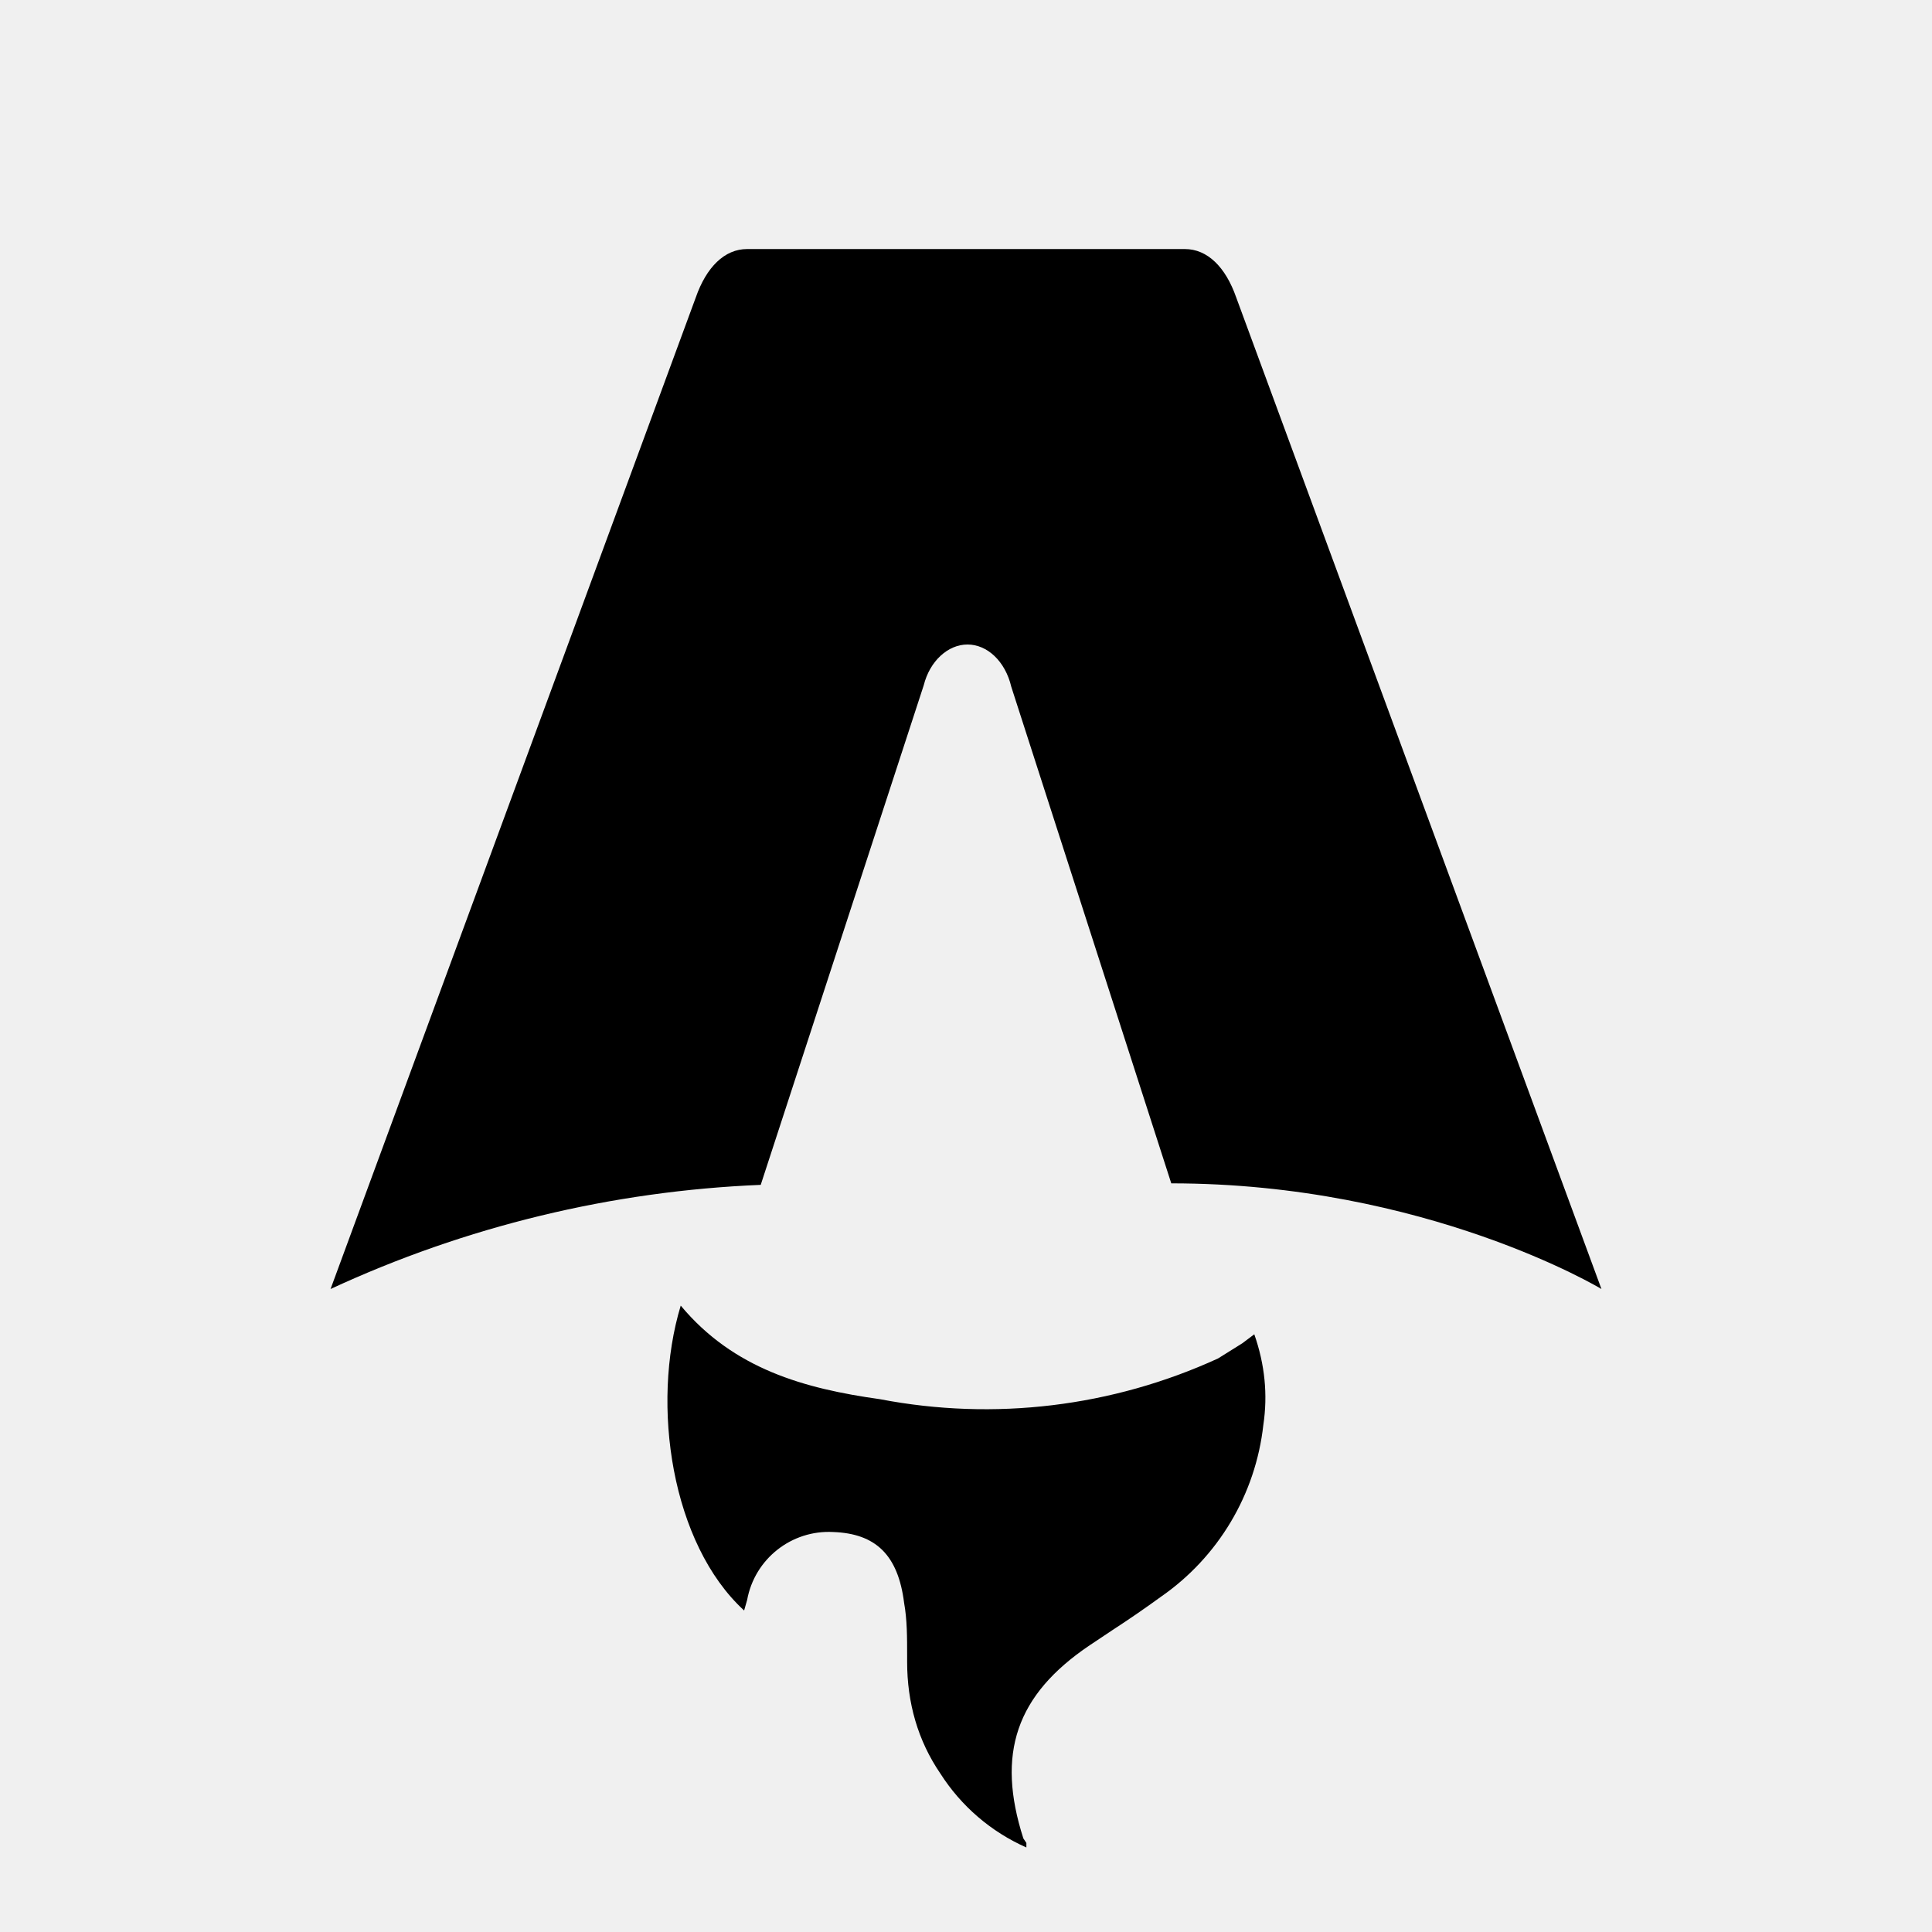
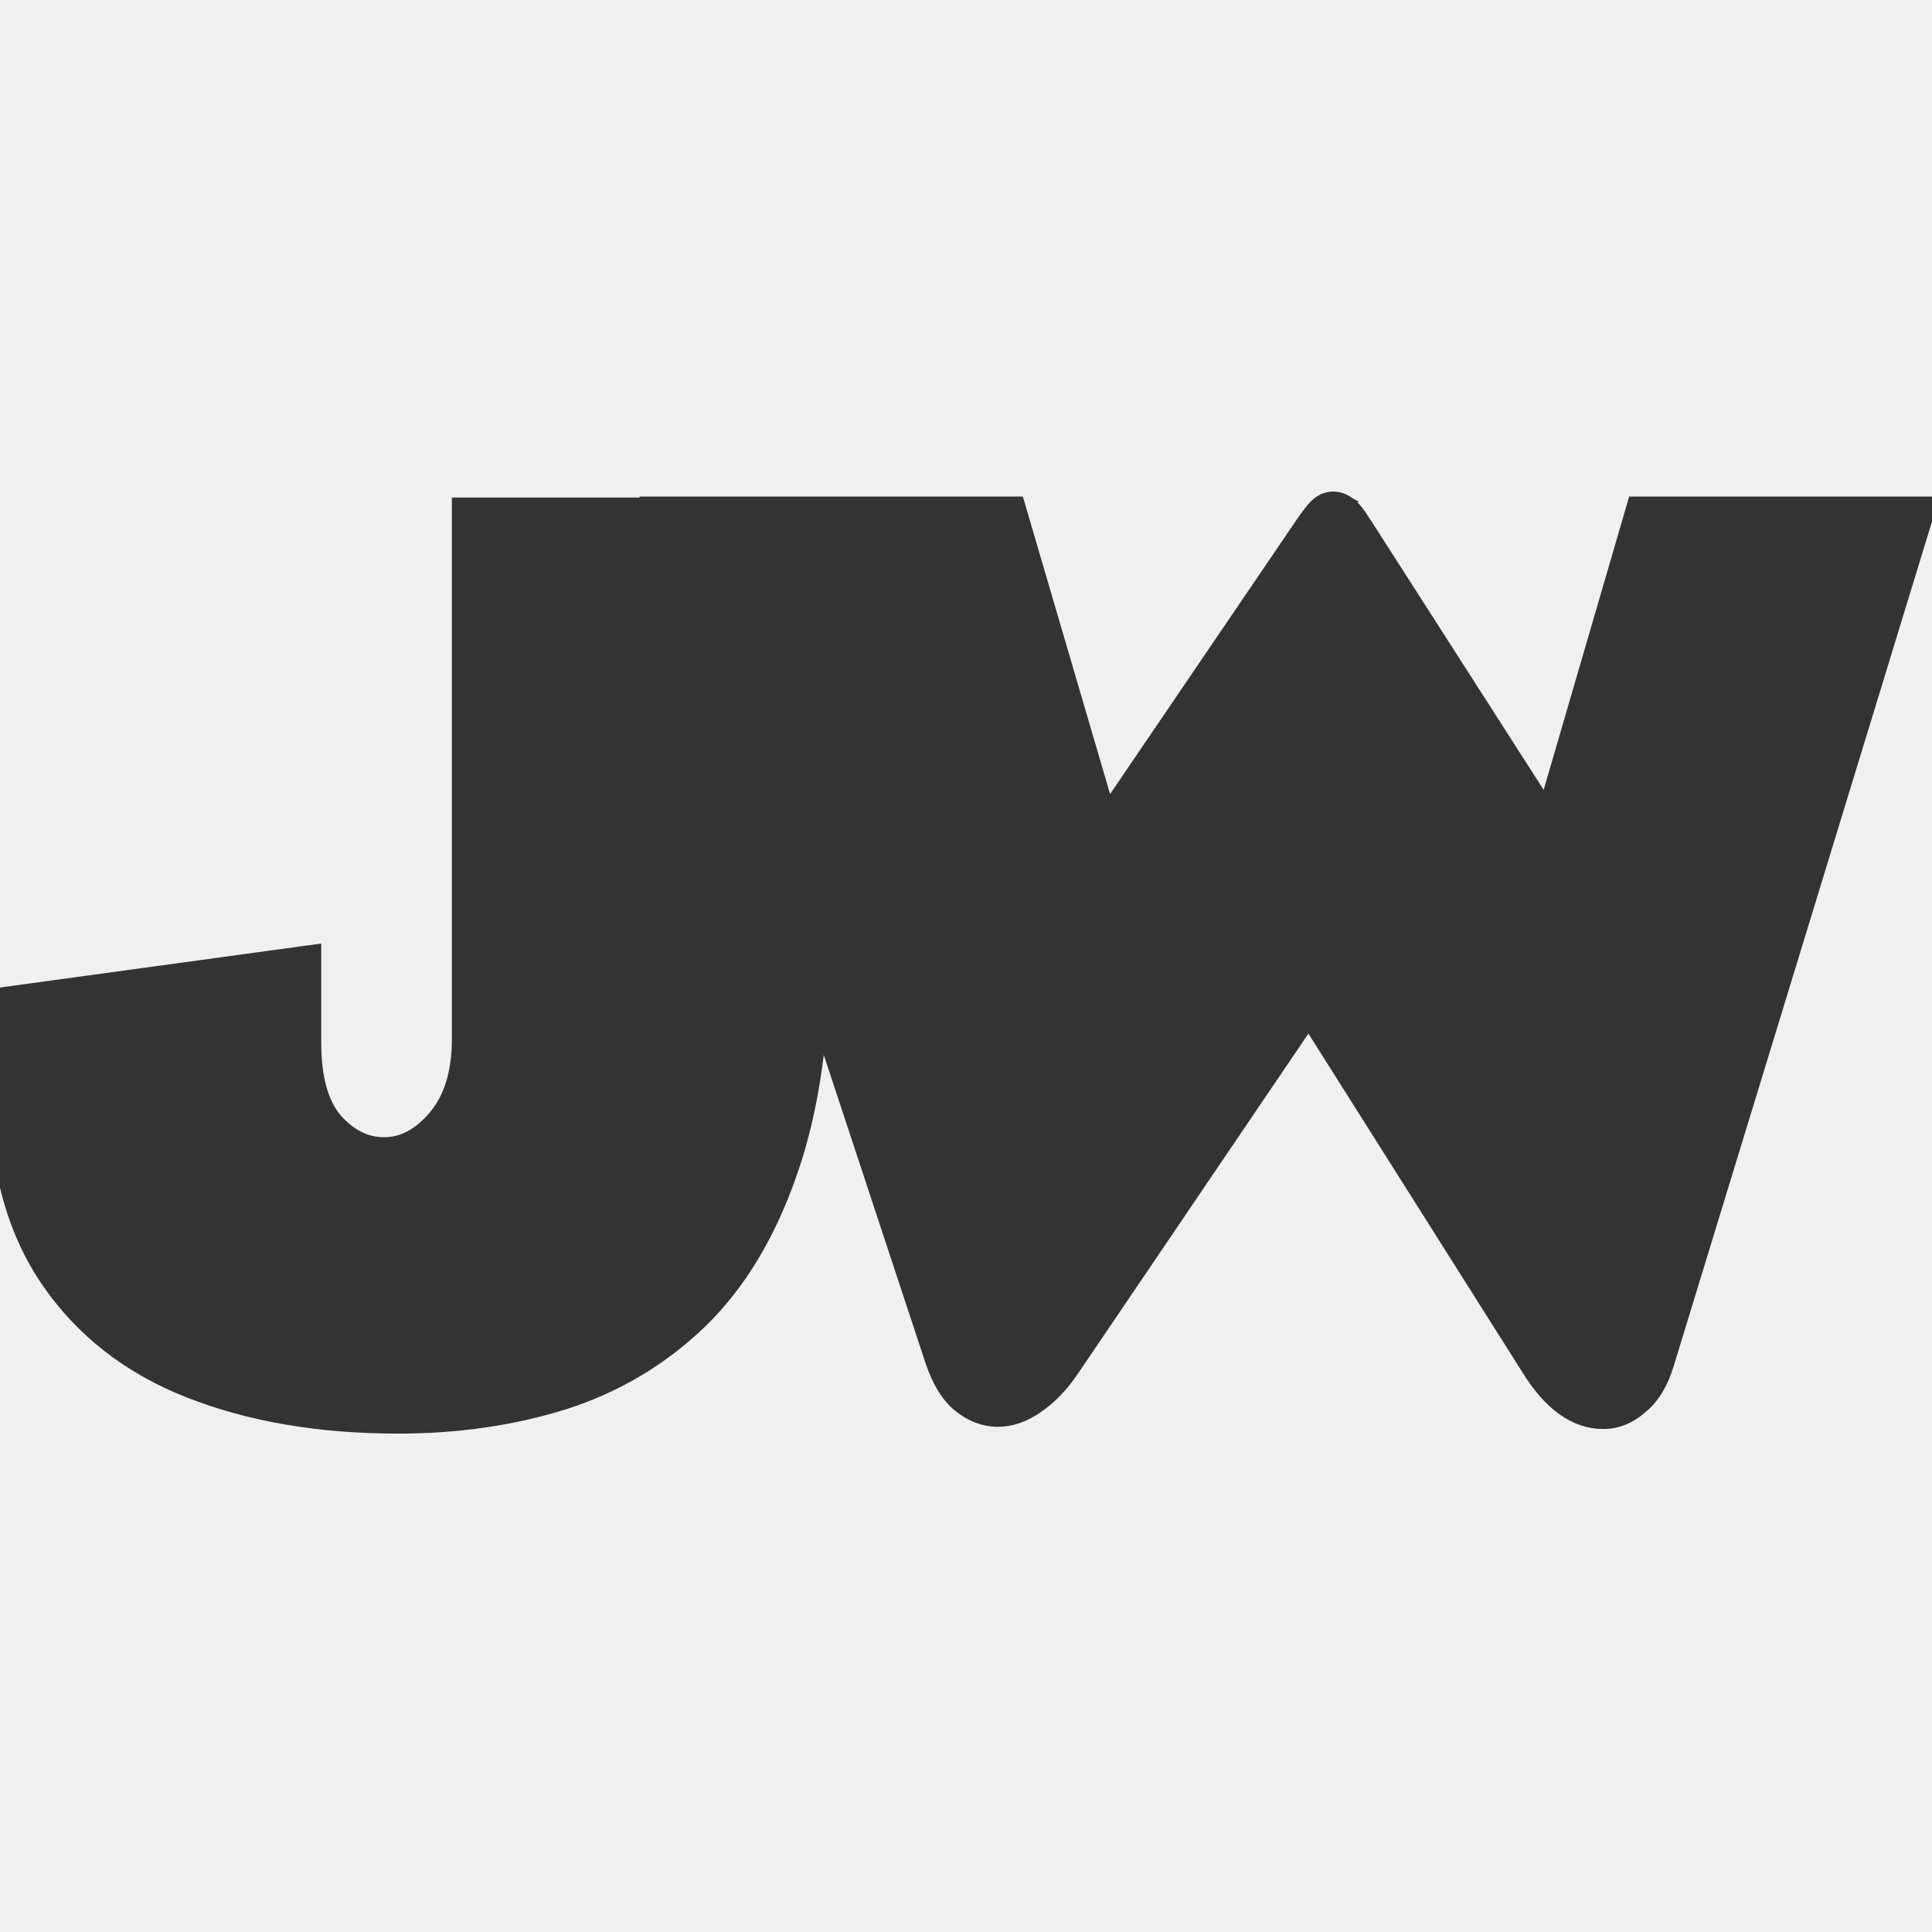
- <svg xmlns="http://www.w3.org/2000/svg" fill="none" viewBox="0 0 128 128">
-   <path d="M50.4 78.5a75.1 75.1 0 0 0-28.5 6.9l24.2-65.7c.7-2 1.9-3.2 3.4-3.2h29c1.5 0 2.7 1.2 3.4 3.2l24.2 65.7s-11.6-7-28.5-7L67 45.5c-.4-1.7-1.6-2.8-2.9-2.8-1.3 0-2.5 1.1-2.9 2.7L50.4 78.5Zm-1.1 28.2Zm-4.2-20.2c-2 6.6-.6 15.8 4.2 20.2a17.5 17.5 0 0 1 .2-.7 5.5 5.5 0 0 1 5.7-4.5c2.8.1 4.3 1.5 4.7 4.7.2 1.1.2 2.3.2 3.5v.4c0 2.7.7 5.2 2.2 7.4a13 13 0 0 0 5.7 4.9v-.3l-.2-.3c-1.8-5.6-.5-9.5 4.4-12.8l1.5-1a73 73 0 0 0 3.2-2.2 16 16 0 0 0 6.8-11.4c.3-2 .1-4-.6-6l-.8.6-1.6 1a37 37 0 0 1-22.4 2.7c-5-.7-9.7-2-13.2-6.2Z" />
-   <style>
-         path { fill: #000; }
-         @media (prefers-color-scheme: dark) {
-             path { fill: #FFF; }
-         }
-     </style>
+ <svg xmlns="http://www.w3.org/2000/svg" width="169" height="169" viewBox="0 0 169 169" fill="none">
+   <g clip-path="url(#clip0_3385_2)">
+     <path d="M116.627 43.5C117.118 43.5 117.575 43.666 117.991 43.964C117.993 43.965 117.996 43.966 117.998 43.968C118.004 43.972 118.011 43.976 118.018 43.98L118.017 43.981C118.25 44.137 118.483 44.373 118.714 44.659C118.958 44.961 119.222 45.344 119.506 45.803H119.505L135.203 70.287L142.78 44.293L142.886 43.933H168.992L168.795 44.579L145.929 119.342C145.442 120.975 144.683 122.256 143.624 123.136L143.623 123.135C142.613 124.03 141.481 124.5 140.238 124.5C137.71 124.5 135.518 122.857 133.639 119.847L114.466 89.5L93.825 119.956L93.824 119.958C92.919 121.281 91.898 122.338 90.758 123.116L90.757 123.115C89.639 123.897 88.478 124.308 87.278 124.308C86.069 124.308 84.939 123.875 83.9 123.046V123.045C82.863 122.226 82.062 120.91 81.462 119.166L81.46 119.16L56.842 44.589L56.625 43.933H89.099L89.204 44.292L96.922 70.615L113.805 45.785C114.386 44.924 114.877 44.303 115.265 43.993C115.666 43.673 116.125 43.5 116.627 43.5Z" fill="#333333" stroke="#333333" />
+     <path d="M72.131 44.022V82.217C72.131 90.26 71.183 97.026 69.27 102.499C67.395 107.959 64.755 112.36 61.335 115.681L61.333 115.683C57.925 118.958 53.952 121.325 49.421 122.78L49.417 122.782C44.904 124.199 40.035 124.904 34.815 124.904C27.961 124.904 21.875 123.872 16.565 121.794C11.237 119.709 7.052 116.441 4.029 111.99C0.996 107.523 -0.5 101.785 -0.5 94.814V86.956L-0.067 86.897L27.032 83.186L27.6 83.108V91.201C27.6 94.302 28.241 96.505 29.431 97.905C30.688 99.314 32.072 99.978 33.594 99.978C35.167 99.978 36.633 99.228 37.997 97.616C39.332 96.006 40.027 93.789 40.027 90.908V44.022H72.131Z" fill="#333333" stroke="#333333" />
+   </g>
+   <defs>
+     <clipPath id="clip0_3385_2">
+       <rect width="169" height="169" fill="white" />
+     </clipPath>
+   </defs>
</svg>
